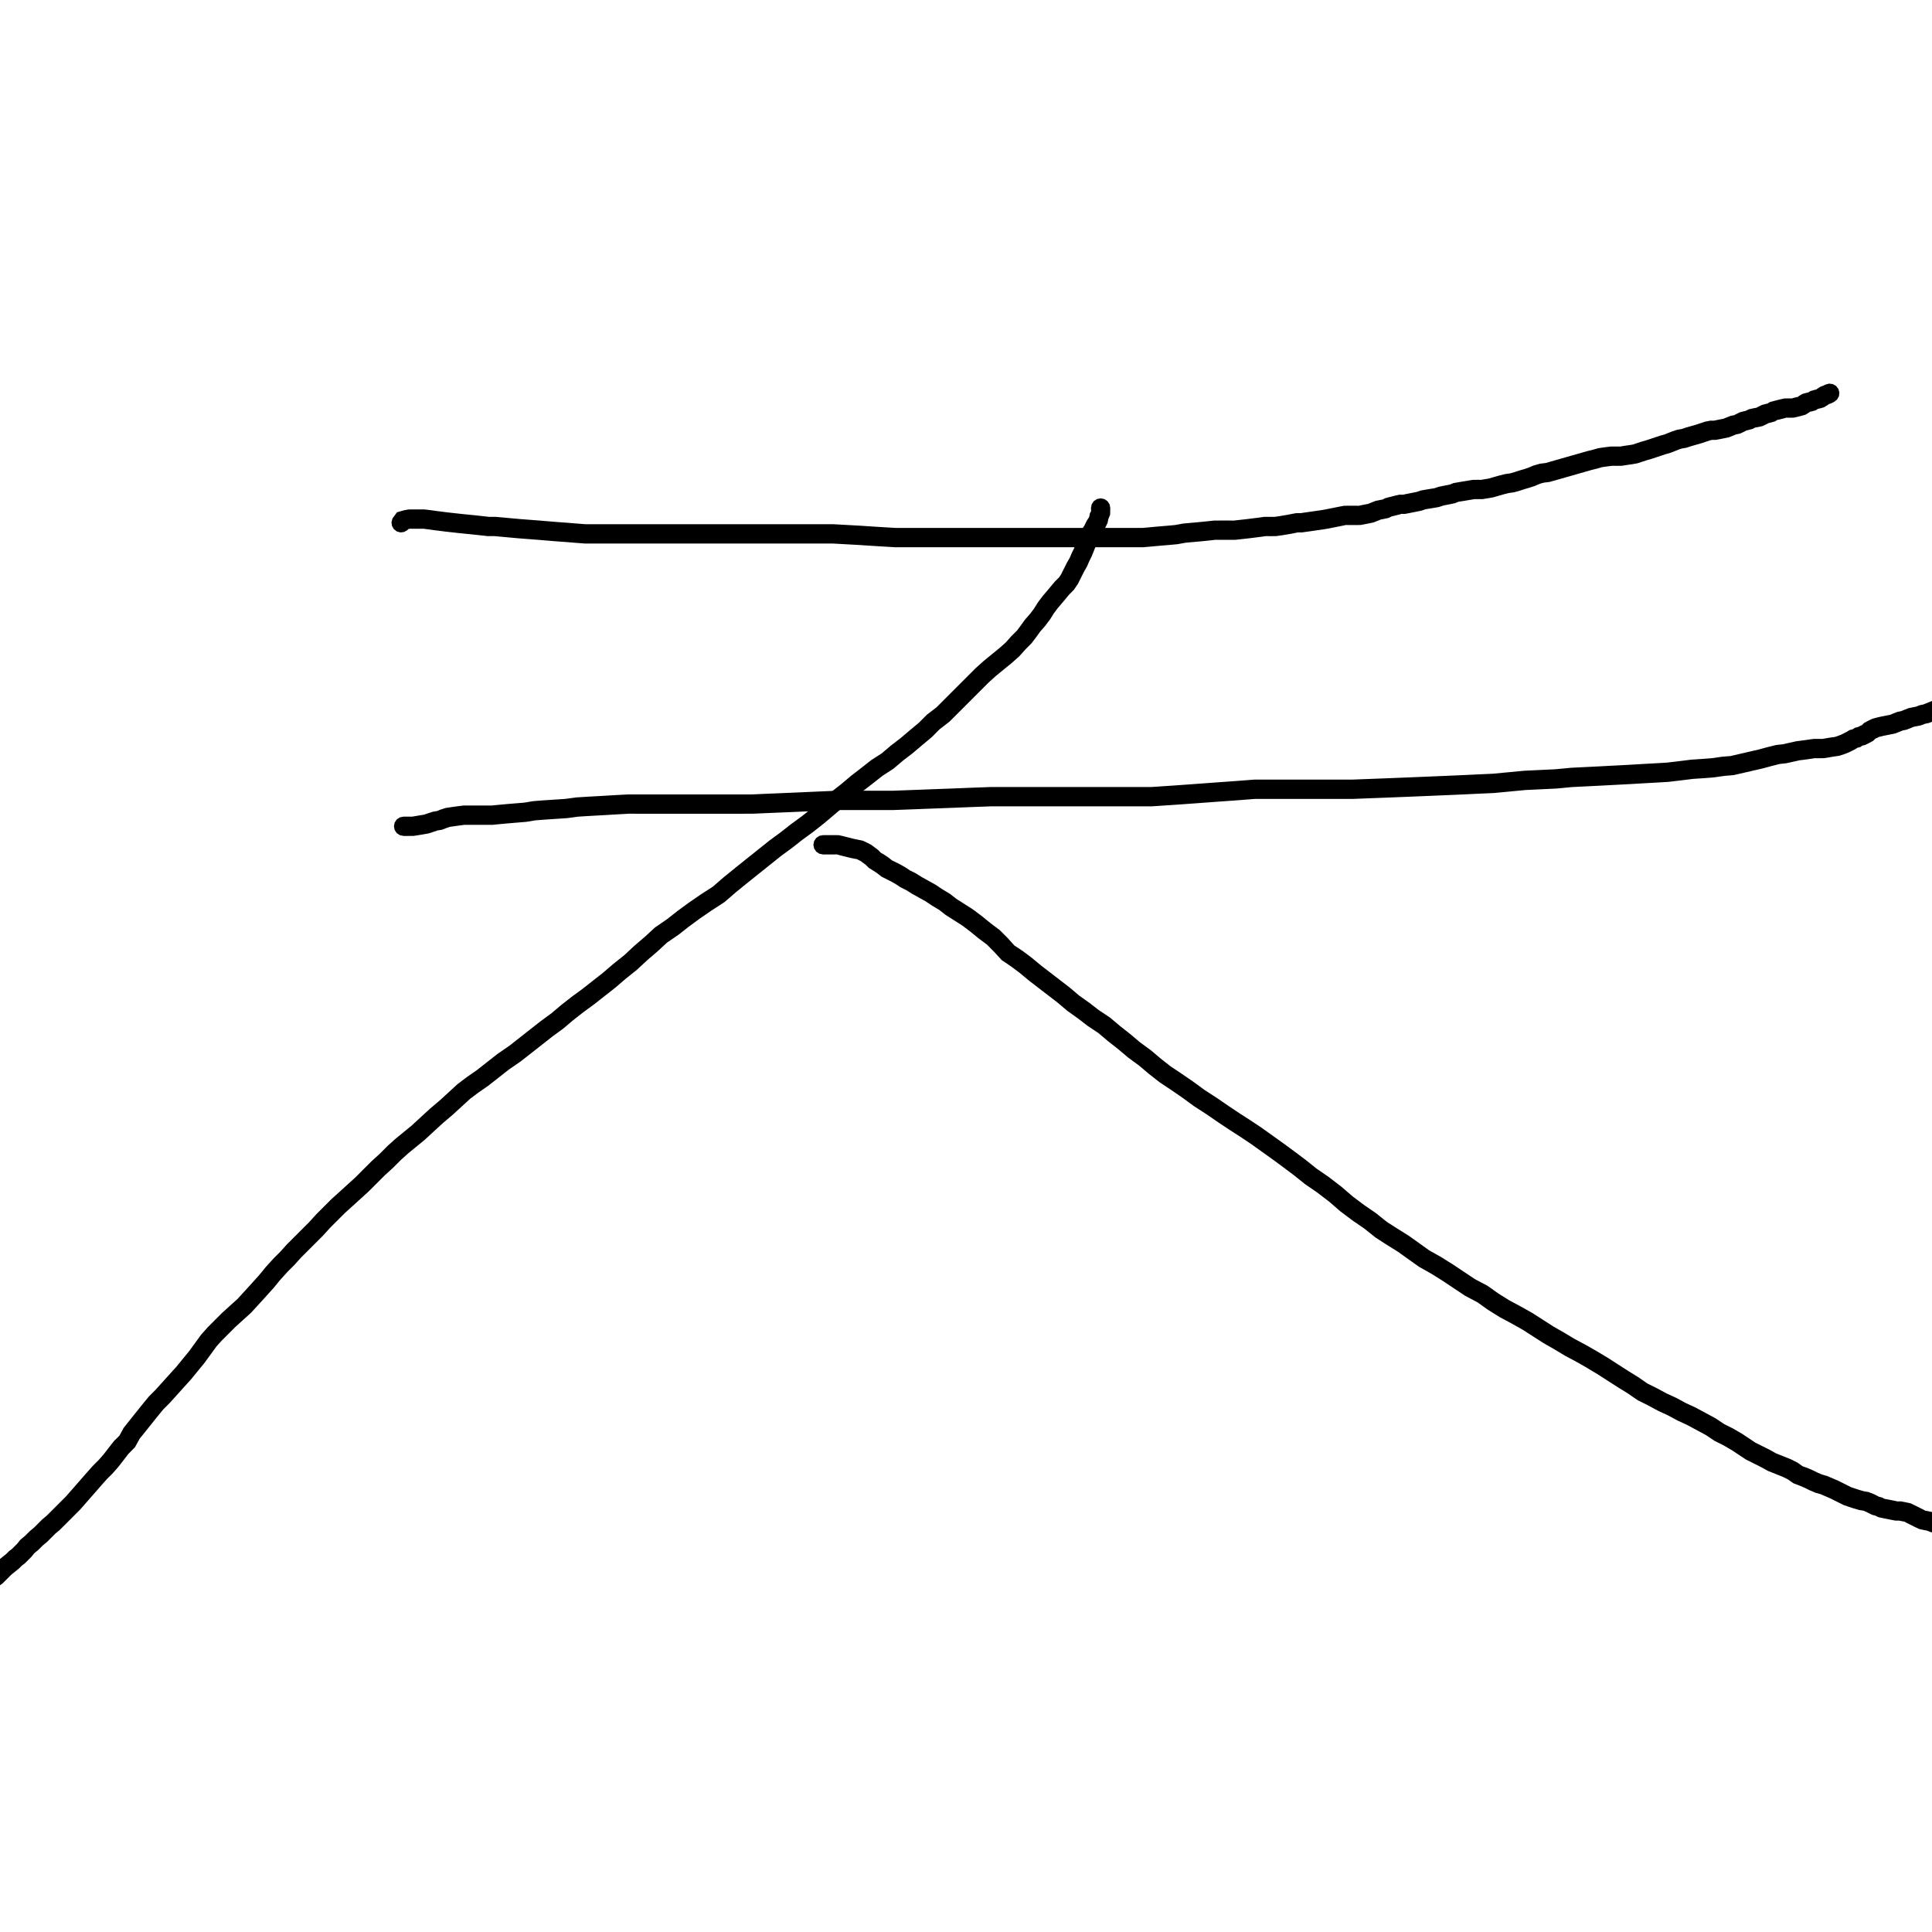
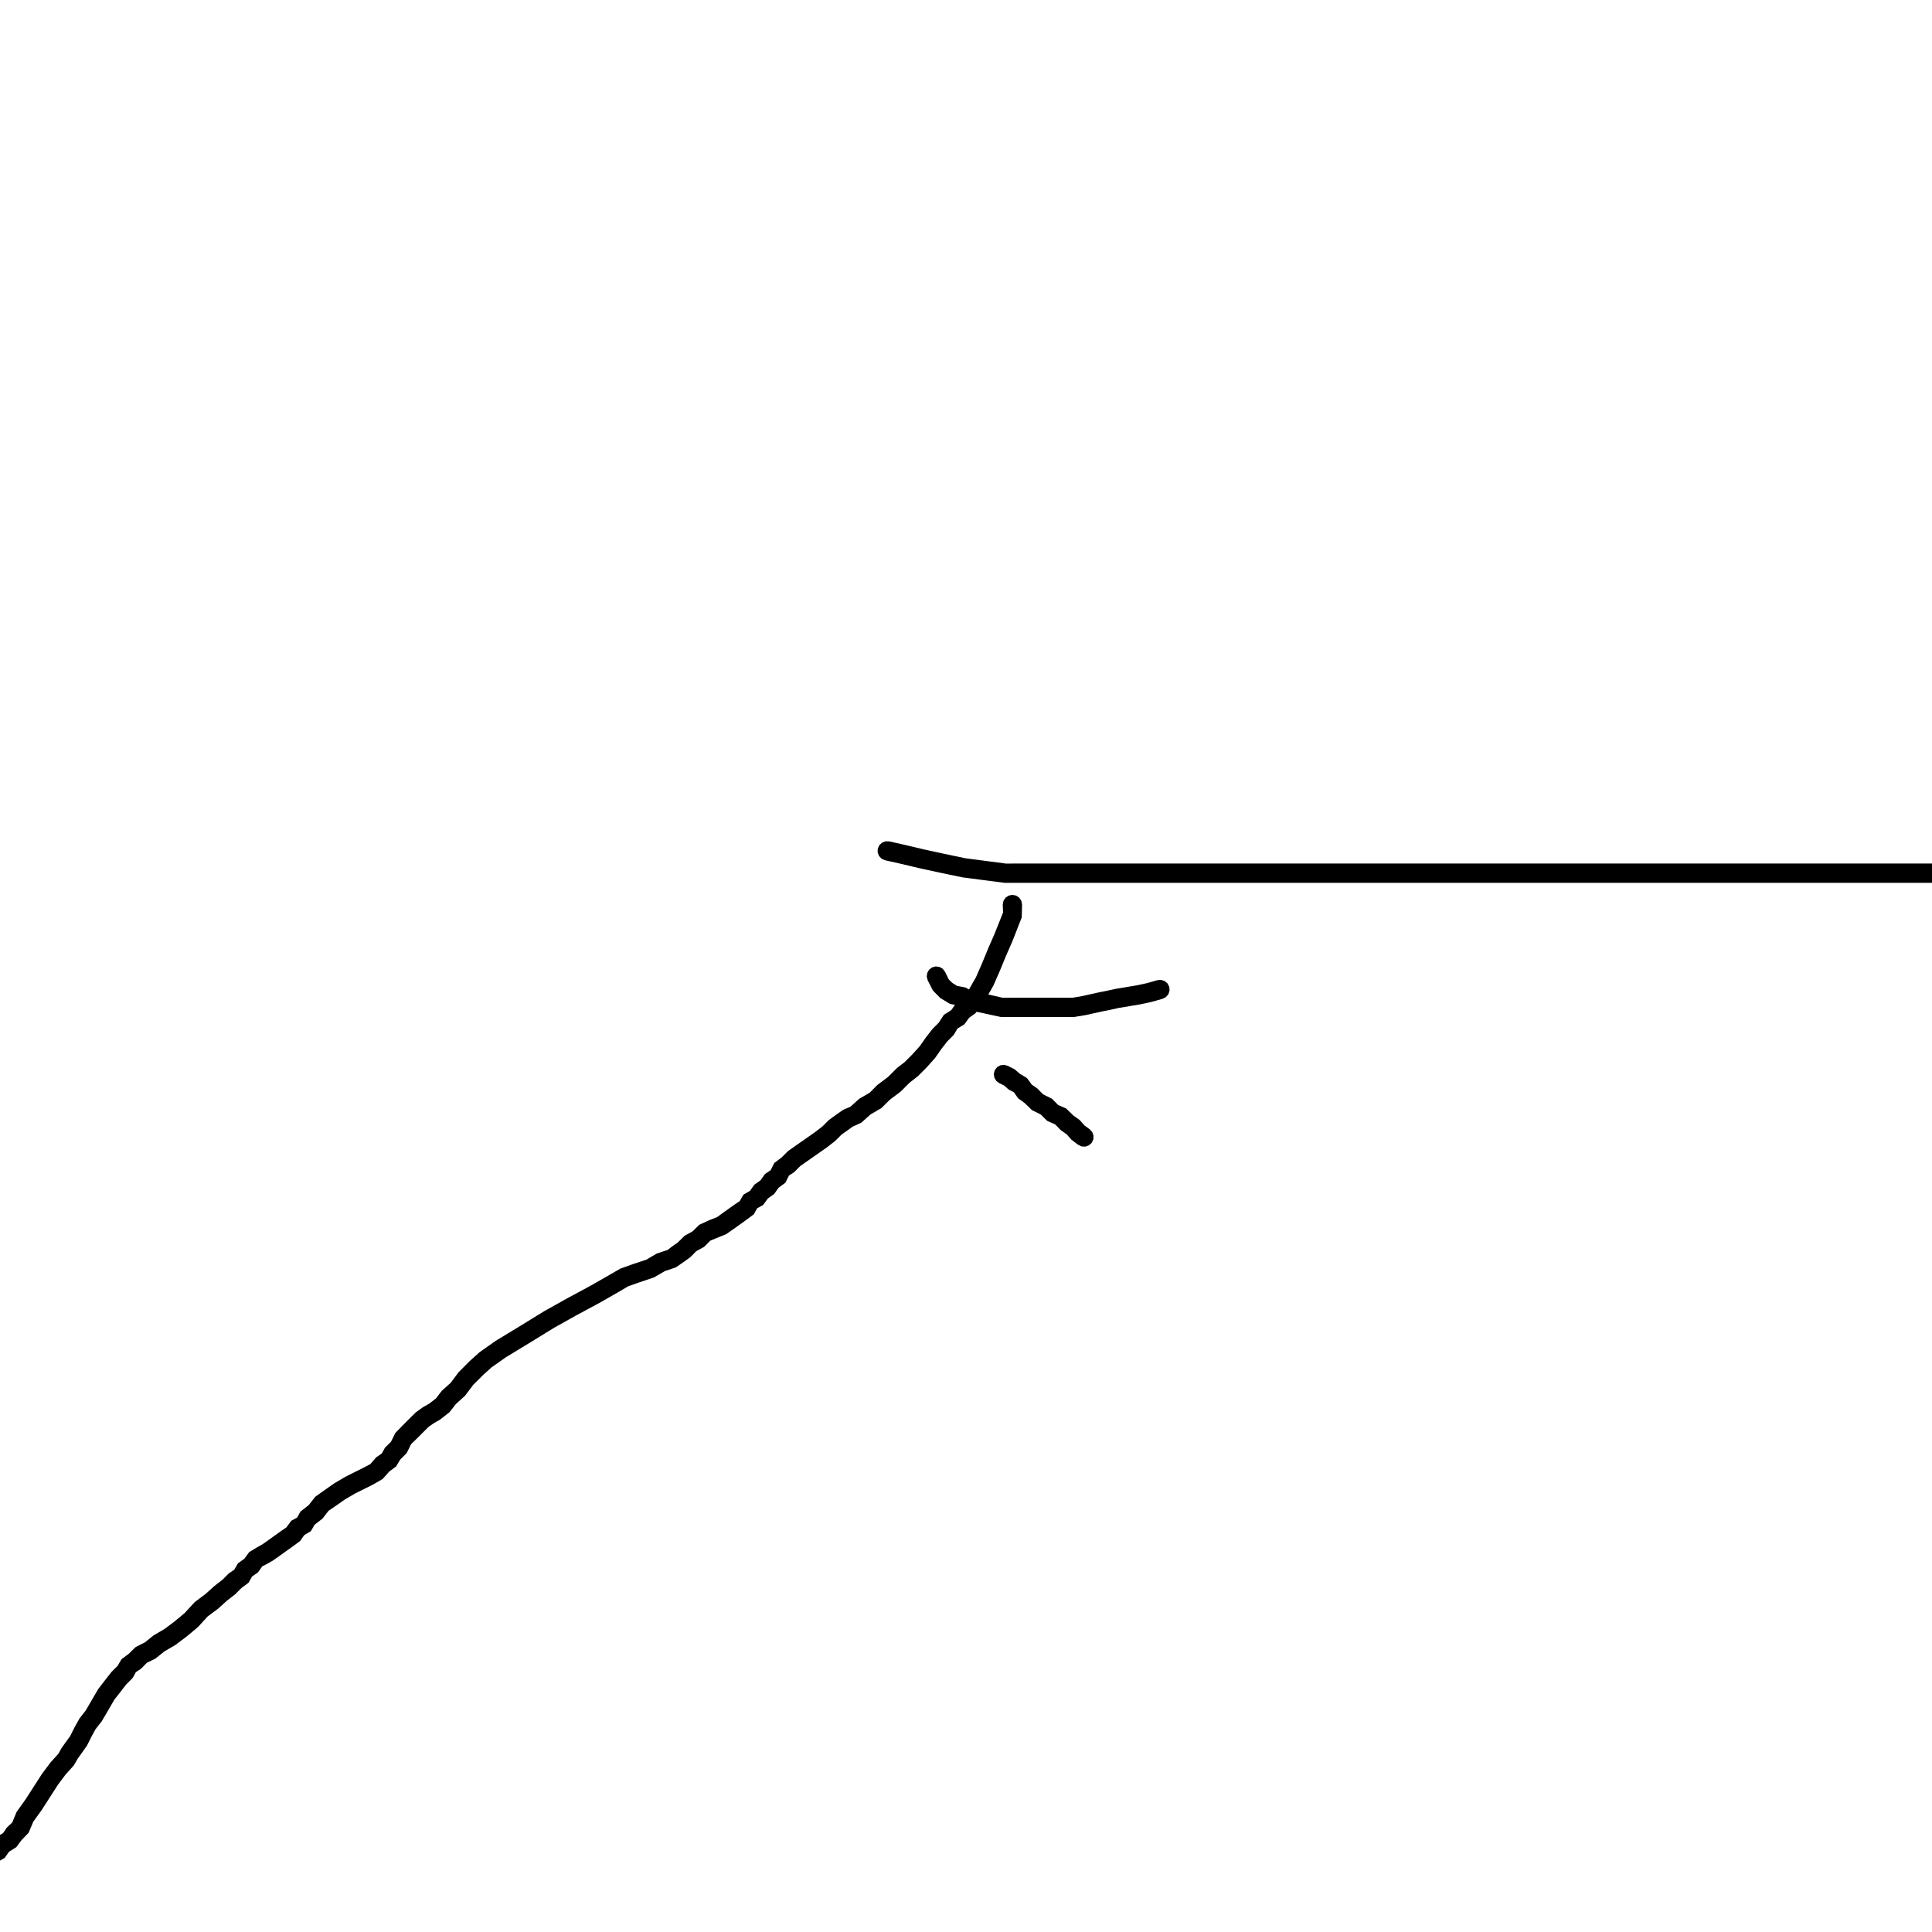
<svg xmlns="http://www.w3.org/2000/svg" viewBox="-300 -300 900 900" width="900" height="900" overflow="visible">
-   <path d="M -109.122 -54.453 L -110.076 -53.871 L -110.287 -53.415 L -108.946 -53.708 L -107.285 -53.69 L -104.871 -53.69 L -102.756 -53.7 L -100.293 -53.384 L -97.879 -53.039 L -95.084 -52.69 L -92.293 -52.341 L -89.161 -51.993 L -86.031 -51.645 L -82.56 -51.298 L -79.135 -50.956 L -76.057 -50.614 L -72.707 -50.248 L -69.578 -50.247 L -65.968 -49.915 L -62.175 -49.57 L -58.348 -49.222 L -53.837 -48.875 L -49.368 -48.532 L -45.244 -48.188 L -41.078 -47.841 L -36.25 -47.496 L -32.126 -47.152 L -27.464 -46.797 L -23.147 -46.793 L -18.664 -46.793 L -14.181 -46.793 L -9.009 -46.793 L -3.836 -46.793 L 1.681 -46.793 L 6.853 -46.793 L 12.026 -46.793 L 16.853 -46.793 L 22.026 -46.793 L 27.198 -46.793 L 32.715 -46.793 L 38.233 -46.793 L 43.75 -46.793 L 49.267 -46.793 L 54.784 -46.793 L 60.302 -46.793 L 65.819 -46.793 L 71.336 -46.793 L 77.198 -46.793 L 82.715 -46.793 L 88.1 -46.795 L 94.19 -46.455 L 100.374 -46.112 L 105.529 -45.768 L 111.064 -45.422 L 117.062 -45.071 L 122.716 -45.069 L 128.233 -45.069 L 133.75 -45.069 L 139.612 -45.069 L 144.785 -45.069 L 149.612 -45.069 L 154.785 -45.069 L 160.302 -45.069 L 165.474 -45.069 L 170.991 -45.069 L 176.164 -45.069 L 180.991 -45.069 L 185.474 -45.069 L 190.647 -45.069 L 195.474 -45.069 L 200.647 -45.069 L 205.819 -45.069 L 211.336 -45.069 L 215.819 -45.069 L 220.302 -45.069 L 224.44 -45.069 L 228.578 -45.069 L 232.575 -45.074 L 236.571 -45.432 L 240.347 -45.776 L 244.485 -46.12 L 248.496 -46.49 L 252.289 -47.179 L 255.882 -47.501 L 259.694 -47.848 L 263.187 -48.197 L 266.069 -48.524 L 268.922 -48.517 L 272.026 -48.517 L 275.379 -48.524 L 278.73 -48.89 L 281.862 -49.238 L 284.653 -49.587 L 287.448 -49.936 L 289.588 -50.253 L 291.681 -50.241 L 294.415 -50.253 L 297.193 -50.639 L 299.317 -50.992 L 301.451 -51.348 L 303.253 -51.708 L 304.502 -51.984 L 306.509 -51.979 L 309.214 -52.356 L 311.628 -52.7 L 314.042 -53.045 L 316.503 -53.397 L 318.693 -53.762 L 320.495 -54.122 L 322.219 -54.467 L 323.943 -54.812 L 325.667 -55.156 L 326.956 -55.436 L 328.233 -55.414 L 329.957 -55.414 L 331.681 -55.414 L 333.853 -55.436 L 336.012 -55.846 L 337.736 -56.191 L 339.871 -56.638 L 341.973 -57.46 L 343.319 -58.017 L 344.633 -58.26 L 346.897 -58.748 L 348.433 -59.493 L 349.324 -59.686 L 350.704 -60.031 L 352.083 -60.376 L 352.868 -60.614 L 354.543 -60.609 L 356.701 -61.018 L 358.426 -61.363 L 360.15 -61.708 L 362.175 -62.124 L 364.152 -62.789 L 365.869 -63.061 L 367.938 -63.406 L 370.359 -63.824 L 372.52 -64.538 L 373.943 -64.812 L 375.667 -65.156 L 377.802 -65.604 L 379.417 -66.262 L 381.041 -66.51 L 383.11 -66.854 L 385.179 -67.199 L 386.882 -67.498 L 388.578 -67.483 L 390.709 -67.501 L 393.111 -67.889 L 395.452 -68.288 L 398.09 -69.035 L 400.427 -69.704 L 402.908 -70.329 L 405.383 -70.686 L 408.177 -71.475 L 410.246 -72.165 L 412.66 -72.854 L 415.021 -73.645 L 417.332 -74.641 L 419.115 -75.156 L 421.874 -75.501 L 424.641 -76.277 L 427.055 -76.966 L 429.469 -77.656 L 431.883 -78.346 L 434.297 -79.035 L 436.71 -79.725 L 439.124 -80.415 L 441.461 -81.083 L 444.22 -81.773 L 446.417 -82.41 L 448.483 -82.695 L 450.946 -83.01 L 453.06 -83 L 455.503 -83.015 L 457.883 -83.397 L 460.296 -83.742 L 462.772 -84.169 L 465.173 -84.955 L 467.142 -85.613 L 469.556 -86.302 L 471.725 -87.024 L 473.794 -87.714 L 475.763 -88.371 L 478.276 -89.093 L 480.249 -89.874 L 481.84 -90.512 L 483.462 -91.065 L 485.531 -91.41 L 487.832 -92.165 L 490.159 -92.828 L 492.66 -93.544 L 494.828 -94.265 L 496.658 -94.883 L 497.646 -95.091 L 499.37 -95.091 L 501.529 -95.501 L 503.253 -95.846 L 505.388 -96.293 L 507.49 -97.115 L 508.836 -97.673 L 510.69 -98.058 L 512.659 -98.992 L 513.606 -99.493 L 514.497 -99.686 L 516.365 -100.183 L 517.587 -100.817 L 518.77 -101.018 L 521.035 -101.507 L 523.004 -102.441 L 523.951 -102.942 L 524.841 -103.134 L 526.902 -103.709 L 527.936 -104.398 L 528.635 -104.514 L 530.014 -104.858 L 531.393 -105.203 L 532.178 -105.441 L 533.405 -105.414 L 535.626 -105.441 L 537.6 -105.893 L 538.979 -106.238 L 541.04 -106.812 L 542.798 -107.894 L 543.109 -108.191 L 543.807 -108.307 L 545.867 -108.881 L 546.902 -109.571 L 547.6 -109.686 L 549.661 -110.26 L 551.419 -111.342 L 551.969 -111.751 L 552.994 -112.1 L 554.383 -112.785 L 555.77 -113.862 L 556.64 -115.387 L 556.859 -117.129 L 556.396 -118.823 L 555.319 -120.21 L 553.794 -121.079 L 552.052 -121.299 L 550.358 -120.835 L 549.449 -120.372 L 547.944 -119.801 L 546.426 -118.83 L 546.115 -118.533 L 545.417 -118.417 L 543.357 -117.843 L 542.322 -117.153 L 541.624 -117.038 L 539.564 -116.464 L 537.806 -115.382 L 537.495 -115.084 L 536.796 -114.969 L 535.417 -114.624 L 534.632 -114.386 L 533.405 -114.414 L 531.184 -114.386 L 529.21 -113.935 L 527.831 -113.59 L 526.452 -113.245 L 524.391 -112.671 L 523.357 -111.981 L 522.659 -111.866 L 520.791 -111.369 L 518.979 -110.49 L 518.189 -110.045 L 517.005 -109.844 L 514.741 -109.355 L 513.204 -108.61 L 512.314 -108.417 L 510.446 -107.92 L 508.634 -107.042 L 507.844 -106.597 L 506.25 -106.293 L 504.148 -105.471 L 502.802 -104.914 L 501.488 -104.671 L 499.764 -104.326 L 498.475 -104.047 L 496.75 -104.047 L 494.29 -103.566 L 491.982 -102.804 L 490.013 -102.146 L 487.686 -101.482 L 485.185 -100.767 L 483.348 -100.142 L 481.279 -99.797 L 478.764 -98.97 L 476.906 -98.23 L 475.43 -97.631 L 473.116 -96.973 L 470.948 -96.252 L 468.879 -95.562 L 466.909 -94.904 L 464.496 -94.215 L 462.327 -93.493 L 460.59 -92.9 L 458.928 -92.637 L 456.514 -92.292 L 454.756 -91.984 L 453.06 -92 L 450.347 -91.99 L 447.293 -91.616 L 444.531 -91.21 L 441.901 -90.469 L 439.142 -89.779 L 436.652 -89.068 L 434.238 -88.379 L 431.824 -87.689 L 429.41 -86.999 L 426.997 -86.31 L 424.583 -85.62 L 422.169 -84.93 L 420.109 -84.326 L 417.35 -83.982 L 414.305 -83.117 L 411.79 -82.045 L 410.013 -81.456 L 407.599 -80.767 L 405.53 -80.077 L 403.497 -79.486 L 401.143 -79.154 L 398.108 -78.4 L 395.617 -77.689 L 393.428 -77.057 L 391.631 -76.766 L 389.894 -76.464 L 388.578 -76.483 L 386.135 -76.467 L 383.7 -76.077 L 381.631 -75.732 L 379.562 -75.387 L 377.049 -74.945 L 375.216 -74.224 L 373.902 -73.982 L 372.178 -73.637 L 370.152 -73.221 L 368.176 -72.555 L 366.458 -72.284 L 364.389 -71.939 L 361.969 -71.521 L 359.807 -70.807 L 358.385 -70.533 L 356.661 -70.189 L 354.936 -69.844 L 353.647 -69.564 L 351.874 -69.559 L 349.9 -69.107 L 348.521 -68.762 L 347.141 -68.417 L 345.273 -67.92 L 344.051 -67.286 L 342.867 -67.085 L 340.733 -66.638 L 338.63 -65.816 L 337.285 -65.258 L 335.971 -65.016 L 334.247 -64.671 L 332.957 -64.392 L 331.681 -64.414 L 329.957 -64.414 L 328.233 -64.414 L 326.061 -64.392 L 323.902 -63.982 L 322.178 -63.637 L 320.454 -63.292 L 318.729 -62.947 L 317.083 -62.617 L 315.135 -62.292 L 312.769 -61.955 L 310.355 -61.61 L 307.941 -61.265 L 305.819 -60.952 L 303.687 -60.947 L 301.488 -60.533 L 299.842 -60.203 L 297.838 -59.87 L 295.824 -59.534 L 293.774 -59.23 L 291.681 -59.241 L 288.947 -59.23 L 286.259 -58.857 L 283.537 -58.517 L 280.81 -58.176 L 277.736 -57.835 L 274.88 -57.51 L 272.026 -57.517 L 268.922 -57.517 L 265.569 -57.51 L 262.244 -57.148 L 258.841 -56.807 L 255.067 -56.464 L 251.073 -56.097 L 247.28 -55.407 L 243.705 -55.087 L 239.567 -54.742 L 235.756 -54.395 L 232.166 -54.064 L 228.578 -54.069 L 224.44 -54.069 L 220.302 -54.069 L 215.819 -54.069 L 211.336 -54.069 L 205.819 -54.069 L 200.647 -54.069 L 195.474 -54.069 L 190.647 -54.069 L 185.474 -54.069 L 180.991 -54.069 L 176.164 -54.069 L 170.991 -54.069 L 165.474 -54.069 L 160.302 -54.069 L 154.785 -54.069 L 149.612 -54.069 L 144.785 -54.069 L 139.612 -54.069 L 133.75 -54.069 L 128.233 -54.069 L 122.716 -54.069 L 117.335 -54.067 L 111.608 -54.406 L 106.109 -54.749 L 100.919 -55.095 L 94.689 -55.441 L 88.365 -55.791 L 82.715 -55.793 L 77.198 -55.793 L 71.336 -55.793 L 65.819 -55.793 L 60.302 -55.793 L 54.784 -55.793 L 49.267 -55.793 L 43.75 -55.793 L 38.233 -55.793 L 32.715 -55.793 L 27.198 -55.793 L 22.026 -55.793 L 16.853 -55.793 L 12.026 -55.793 L 6.853 -55.793 L 1.681 -55.793 L -3.836 -55.793 L -9.009 -55.793 L -14.181 -55.793 L -18.664 -55.793 L -23.147 -55.793 L -27.105 -55.789 L -31.408 -56.124 L -35.56 -56.469 L -40.388 -56.814 L -44.497 -57.157 L -48.65 -57.503 L -53.146 -57.849 L -57.6 -58.191 L -61.36 -58.533 L -65.153 -58.878 L -69.129 -59.236 L -72.207 -59.234 L -75.063 -59.559 L -78.193 -59.906 L -81.664 -60.254 L -85.089 -60.596 L -88.167 -60.938 L -91.241 -61.279 L -93.968 -61.62 L -96.69 -61.961 L -99.104 -62.305 L -102.158 -62.68 L -104.871 -62.69 L -107.285 -62.69 L -109.761 -62.671 L -111.869 -62.275 L -115.068 -61.359 L -117.172 -58.478 L -117.635 -56.784 L -117.416 -55.042 L -116.546 -53.517 L -115.159 -52.44 L -113.465 -51.977 L -111.723 -52.196 L -110.198 -53.066 Z" fill="black" fill-rule="nonzero" />
-   <path d="M -111.423 80.414 L -111.997 80.414 L -113.719 80.756 L -115.179 81.732 L -116.155 83.192 L -116.497 84.914 L -116.155 86.636 L -115.179 88.096 L -113.719 89.071 L -111.997 89.414 L -111.423 89.414 L -109.7 89.071 L -108.241 88.096 L -107.265 86.636 L -106.923 84.914 L -107.265 83.192 L -108.241 81.732 L -109.7 80.756 Z M -111.997 89.414 L -110.733 89.414 L -109.698 89.414 L -107.256 89.398 L -104.821 89.008 L -102.752 88.663 L -100.331 88.245 L -97.93 87.459 L -96.193 86.866 L -94.031 86.497 L -91.954 85.695 L -90.411 85.161 L -88.372 84.886 L -86 84.547 L -83.572 84.234 L -80.733 84.241 L -77.629 84.241 L -74.181 84.241 L -70.508 84.236 L -66.858 83.876 L -63.102 83.535 L -58.98 83.191 L -54.657 82.827 L -50.541 82.14 L -46.274 81.816 L -41.123 81.473 L -35.802 81.116 L -30.644 80.427 L -25.296 80.096 L -19.097 79.751 L -13.235 79.406 L -7.163 79.067 L -0.733 79.069 L 6.164 79.069 L 13.06 79.069 L 20.302 79.069 L 27.198 79.069 L 34.784 79.069 L 42.715 79.069 L 50.402 79.068 L 58.424 78.72 L 66.7 78.375 L 74.639 78.03 L 82.221 77.685 L 90.395 77.344 L 98.578 77.345 L 107.543 77.345 L 116.25 77.344 L 125.644 76.997 L 134.609 76.652 L 143.923 76.307 L 152.544 75.962 L 161.763 75.62 L 171.336 75.621 L 180.647 75.621 L 189.957 75.621 L 199.267 75.621 L 208.578 75.621 L 217.888 75.621 L 227.198 75.621 L 236.666 75.618 L 247.163 74.92 L 256.835 74.23 L 266.145 73.54 L 275.807 72.85 L 284.616 72.169 L 293.06 72.172 L 302.371 72.172 L 311.336 72.172 L 320.647 72.172 L 330.042 72.172 L 339.095 71.824 L 348.064 71.479 L 356.692 71.134 L 364.972 70.789 L 373.252 70.444 L 381.196 70.099 L 388.442 69.754 L 396.132 69.403 L 403.487 68.704 L 410.622 68.023 L 417.757 67.685 L 425.105 67.333 L 432.354 66.643 L 439.147 66.305 L 446.049 65.96 L 452.607 65.614 L 459.172 65.269 L 465.041 64.924 L 471.248 64.579 L 477.249 64.224 L 483.257 63.519 L 488.666 62.841 L 493.726 62.506 L 498.385 62.145 L 503.231 61.453 L 507.564 61.081 L 512.348 59.988 L 516.831 58.954 L 521.393 57.9 L 525.231 56.854 L 529.075 55.886 L 532.076 55.559 L 535.416 54.824 L 538.325 54.173 L 540.896 53.857 L 543.352 53.506 L 545.474 53.194 L 547.198 53.207 L 549.641 53.191 L 552.076 52.801 L 554.089 52.465 L 556.831 52.057 L 559.426 51.212 L 561.44 50.405 L 563.004 49.628 L 564.603 48.821 L 565.178 48.36 L 566.557 48.015 L 567.592 47.326 L 568.778 47.058 L 570.59 46.18 L 572.572 45.127 L 573.607 44.093 L 574.383 43.766 L 575.33 43.265 L 576.221 43.072 L 577.485 42.755 L 579.115 42.43 L 580.839 42.085 L 582.974 41.638 L 585.076 40.816 L 586.422 40.259 L 588.147 39.914 L 590.249 39.092 L 591.595 38.534 L 592.908 38.292 L 595.043 37.845 L 596.767 37.155 L 598.491 36.81 L 600.594 35.989 L 602.318 35.299 L 603.664 34.741 L 604.977 34.499 L 606.267 34.219 L 607.543 34.241 L 609.715 34.219 L 611.874 33.809 L 614.009 33.362 L 616.111 32.54 L 617.835 31.851 L 619.559 31.161 L 621.283 30.471 L 622.629 29.914 L 623.943 29.671 L 626.078 29.224 L 627.802 28.534 L 629.656 28.148 L 631.625 27.215 L 633.004 26.525 L 633.951 26.024 L 635.33 25.679 L 636.552 25.045 L 637.736 24.844 L 639.46 24.499 L 641.184 24.154 L 643.002 23.789 L 644.497 23.417 L 645.876 23.073 L 647.936 22.498 L 649.694 21.417 L 650.729 20.727 L 651.763 20.037 L 653.484 18.785 L 654.736 17.065 L 655.95 14.958 L 656.094 11.617 L 655.195 9.495 L 653.828 7.594 L 651.385 5.95 L 650.005 5.605 L 648.29 4.686 L 645.474 4.552 L 643.752 4.894 L 642.292 5.87 L 641.317 7.33 L 640.974 9.052 L 641.317 10.774 L 642.292 12.234 L 643.752 13.209 L 645.474 13.552 L 646.107 13.417 L 646.46 13.878 L 647.839 14.222 L 647.465 13.958 L 647.478 14.126 L 647.268 13.383 L 647.412 12.111 L 647.247 12.073 L 647.12 12.421 L 646.771 12.549 L 645.737 13.239 L 644.702 13.928 L 644.391 14.226 L 643.693 14.341 L 642.314 14.686 L 641.05 15.004 L 639.419 15.329 L 637.695 15.674 L 635.971 16.018 L 633.706 16.507 L 632.17 17.252 L 630.791 17.597 L 628.979 18.475 L 627.6 19.165 L 626.81 19.61 L 625.216 19.914 L 623.491 20.604 L 622.178 20.846 L 620.043 21.293 L 617.941 22.115 L 616.217 22.805 L 614.493 23.494 L 612.768 24.184 L 611.422 24.741 L 610.109 24.984 L 608.819 25.264 L 607.543 25.241 L 605.371 25.264 L 603.212 25.674 L 601.078 26.121 L 598.975 26.943 L 597.251 27.632 L 595.905 28.19 L 594.181 28.535 L 592.457 29.224 L 591.143 29.467 L 589.009 29.914 L 586.906 30.736 L 585.56 31.293 L 583.836 31.638 L 581.734 32.46 L 580.388 33.017 L 579.074 33.26 L 577.35 33.605 L 575.532 33.969 L 574.038 34.341 L 572.17 34.838 L 570.358 35.716 L 568.376 36.769 L 567.341 37.804 L 566.565 38.13 L 565.618 38.631 L 564.046 39.053 L 563.012 39.743 L 561.633 40.088 L 560.138 41.007 L 558.979 41.579 L 557.784 42.181 L 556.35 42.754 L 554.807 43.288 L 552.721 43.57 L 550.596 43.923 L 548.894 44.222 L 547.198 44.207 L 544.784 44.22 L 542.079 44.597 L 539.707 44.936 L 536.761 45.31 L 533.463 46.038 L 530.596 46.682 L 527.391 47.045 L 522.959 48.146 L 519.21 49.169 L 514.807 50.184 L 510.324 51.219 L 506.142 52.194 L 502.2 52.512 L 497.391 53.2 L 493.084 53.529 L 487.799 53.883 L 482.174 54.584 L 476.458 55.259 L 470.735 55.594 L 464.528 55.938 L 458.673 56.283 L 452.134 56.627 L 445.588 56.971 L 438.698 57.316 L 431.697 57.667 L 424.464 58.356 L 417.329 58.695 L 409.981 59.046 L 402.634 59.744 L 395.506 60.425 L 388.024 60.763 L 380.787 61.108 L 372.869 61.452 L 364.597 61.797 L 356.325 62.142 L 347.712 62.486 L 338.75 62.831 L 329.872 63.173 L 320.647 63.172 L 311.336 63.172 L 302.371 63.172 L 293.06 63.172 L 284.263 63.176 L 275.142 63.874 L 265.493 64.564 L 256.182 65.253 L 246.544 65.942 L 236.351 66.623 L 227.198 66.621 L 217.888 66.621 L 208.578 66.621 L 199.267 66.621 L 189.957 66.621 L 180.647 66.621 L 171.336 66.621 L 161.599 66.621 L 152.198 66.969 L 143.577 67.314 L 134.27 67.658 L 125.304 68.003 L 116.077 68.346 L 107.543 68.345 L 98.578 68.345 L 90.208 68.346 L 81.83 68.694 L 74.24 69.039 L 66.317 69.383 L 58.041 69.728 L 50.202 70.07 L 42.715 70.069 L 34.784 70.069 L 27.198 70.069 L 20.302 70.069 L 13.06 70.069 L 6.164 70.069 L -0.733 70.069 L -7.406 70.071 L -13.748 70.421 L -19.61 70.766 L -25.825 71.111 L -31.511 71.469 L -36.698 72.16 L -41.722 72.493 L -46.915 72.839 L -51.614 73.205 L -55.774 73.897 L -59.727 74.222 L -63.881 74.569 L -67.711 74.917 L -70.957 75.247 L -74.181 75.241 L -77.629 75.241 L -80.733 75.241 L -84.101 75.249 L -87.19 75.626 L -89.645 75.976 L -92.434 76.391 L -95.029 77.236 L -96.4 77.814 L -98.376 78.134 L -100.777 78.921 L -102.514 79.514 L -104.231 79.785 L -106.3 80.13 L -108.003 80.429 L -109.698 80.414 L -110.733 80.414 L -111.997 80.414 L -113.719 80.756 L -115.179 81.732 L -116.155 83.192 L -116.497 84.914 L -116.155 86.636 L -115.179 88.096 L -113.719 89.071 Z" fill="black" fill-rule="nonzero" />
-   <path d="M 208.216 -63.362 L 208.288 -61.868 L 207.742 -60.946 L 207.412 -59.268 L 207.084 -58.698 L 206.395 -57.664 L 205.587 -56.064 L 205.106 -55.057 L 203.954 -53.478 L 203.02 -51.24 L 202.331 -49.516 L 201.641 -47.792 L 200.951 -46.068 L 200.343 -44.535 L 199.319 -42.489 L 198.346 -40.202 L 197.021 -37.893 L 195.587 -35.03 L 194.326 -32.491 L 193.396 -31.07 L 191.467 -29.161 L 189.603 -26.933 L 187.901 -24.889 L 185.753 -22.38 L 183.49 -19.36 L 181.766 -16.601 L 179.913 -14.131 L 177.477 -11.346 L 175.638 -8.782 L 173.812 -6.325 L 171.163 -3.688 L 168.499 -0.682 L 165.663 1.83 L 161.935 4.879 L 158.063 8.049 L 154.448 11.302 L 151.258 14.49 L 147.465 18.284 L 143.672 22.077 L 139.878 25.87 L 136.304 29.458 L 131.821 32.907 L 127.957 36.763 L 123.959 40.089 L 119.543 43.827 L 115.06 47.275 L 110.727 50.953 L 105.962 54.011 L 100.987 57.913 L 96.44 61.413 L 91.942 65.218 L 87.114 69.011 L 82.567 72.858 L 78.149 76.598 L 73.444 80.294 L 68.272 84.087 L 63.444 87.88 L 58.253 91.687 L 53.008 95.883 L 47.835 100.021 L 42.649 104.17 L 37.065 108.707 L 32.084 113.038 L 26.426 116.687 L 20.801 120.554 L 15.513 124.432 L 10.744 128.182 L 5.092 132.078 L 0.415 136.378 L -4.42 140.523 L -9.188 144.954 L -14.292 149.033 L -19.106 153.161 L -23.858 156.893 L -28.625 160.639 L -33.797 164.432 L -38.748 168.322 L -43.168 172.065 L -48.28 175.811 L -53.168 179.651 L -57.996 183.444 L -62.704 187.147 L -68.222 190.94 L -73.168 194.824 L -77.894 198.539 L -82.328 201.607 L -86.717 204.905 L -91.015 208.838 L -95.085 212.57 L -99.568 216.363 L -103.78 220.223 L -108.179 224.286 L -111.858 227.293 L -115.73 230.463 L -119.353 233.724 L -123.15 237.521 L -126.943 240.969 L -130.811 244.835 L -134.53 248.555 L -138.243 251.929 L -142.028 255.37 L -145.556 258.548 L -149.087 262.077 L -152.612 265.603 L -156.06 269.397 L -159.432 272.766 L -162.88 276.215 L -166.409 279.745 L -169.517 283.198 L -172.616 286.297 L -176.207 290.248 L -179.322 294.054 L -182.346 297.412 L -185.78 301.19 L -189.432 305.18 L -192.717 308.129 L -196.595 311.655 L -200.122 315.18 L -203.315 318.376 L -206.316 321.758 L -209.2 325.715 L -211.88 329.404 L -214.905 333.099 L -217.932 336.8 L -221.311 340.515 L -224.422 343.972 L -227.448 347.336 L -230.629 350.524 L -233.886 354.496 L -236.661 357.965 L -239.419 361.413 L -242.408 365.176 L -244.356 368.796 L -246.866 371.247 L -249.457 374.565 L -251.793 377.57 L -254.016 380.112 L -256.768 382.864 L -259.624 386.074 L -262.05 388.847 L -264.464 391.606 L -266.878 394.364 L -269.195 397.016 L -271.501 399.318 L -273.915 401.732 L -276.329 404.146 L -278.256 406.079 L -280.312 407.791 L -282.191 409.663 L -284.118 411.597 L -286.187 413.321 L -288.256 415.39 L -290.467 417.249 L -292.027 419.166 L -293.225 420.352 L -294.386 421.527 L -295.765 422.562 L -297.171 423.964 L -298.716 425.193 L -300.619 426.723 L -302.191 428.284 L -303.57 429.663 L -304.731 430.838 L -305.379 431.352 L -304.181 431.103 L -302.9 431.4 L -301.727 432.898 L -301.45 434.171 L -301.255 433.465 L -300.964 432.663 L -300.501 431.754 L -300.037 430.061 L -300.257 428.319 L -301.126 426.793 L -302.513 425.717 L -304.207 425.253 L -305.949 425.472 L -307.474 426.342 L -308.551 427.729 L -309.237 429.118 L -309.865 430.845 L -310.36 432.898 L -310.083 436.24 L -307.531 439.117 L -304.181 440.103 L -300.914 439.166 L -298.804 437.611 L -297.206 436.027 L -295.827 434.648 L -294.64 433.45 L -293.094 432.221 L -291.191 430.691 L -289.839 429.335 L -288.459 428.3 L -286.861 426.716 L -285.301 425.145 L -284.103 423.613 L -282.175 422.024 L -280.106 419.955 L -278.037 418.231 L -275.827 416.027 L -274.257 414.45 L -272.175 412.714 L -269.965 410.51 L -267.551 408.096 L -265.137 405.682 L -262.615 403.157 L -260.105 400.291 L -257.691 397.532 L -255.277 394.774 L -252.876 392.029 L -250.215 389.032 L -247.45 386.267 L -244.845 383.292 L -242.353 380.09 L -240.117 377.201 L -237.11 374.135 L -234.92 370.169 L -232.391 367.035 L -229.633 363.587 L -226.89 360.159 L -223.94 356.545 L -220.914 353.526 L -217.733 349.993 L -214.637 346.554 L -211.12 342.683 L -207.94 338.798 L -204.758 334.907 L -201.921 331.009 L -199.288 327.38 L -196.772 324.555 L -193.758 321.544 L -190.388 318.172 L -186.679 314.802 L -183.068 311.544 L -179.134 307.258 L -175.672 303.45 L -172.489 299.911 L -169.396 296.131 L -166.091 292.496 L -162.983 289.388 L -159.884 285.944 L -156.516 282.579 L -153.068 279.13 L -149.543 275.603 L -146.095 271.81 L -142.723 268.441 L -139.358 265.073 L -135.99 262.044 L -132.189 258.588 L -128.315 255.065 L -124.447 251.199 L -120.729 247.479 L -116.936 244.031 L -113.147 240.241 L -109.873 237.296 L -106.159 234.259 L -102.252 231.059 L -97.686 226.846 L -93.622 223.12 L -89.139 219.326 L -84.933 215.472 L -80.955 211.819 L -77.069 208.911 L -72.537 205.771 L -67.608 201.901 L -62.899 198.198 L -57.382 194.405 L -52.435 190.521 L -47.608 186.728 L -42.841 182.982 L -37.608 179.142 L -33.063 175.299 L -28.358 171.602 L -23.185 167.809 L -18.297 163.969 L -13.394 160.115 L -8.553 155.967 L -3.312 151.77 L 1.575 147.236 L 6.395 143.105 L 10.684 139.129 L 16.066 135.439 L 20.952 131.602 L 26.009 127.894 L 31.419 124.175 L 37.484 120.238 L 42.849 115.603 L 48.299 111.175 L 53.458 107.048 L 58.63 102.91 L 63.729 98.83 L 68.883 95.051 L 73.711 91.258 L 78.883 87.464 L 83.834 83.575 L 88.381 79.728 L 92.799 75.989 L 97.627 72.195 L 102.095 68.415 L 106.513 65.018 L 111.193 61.334 L 116.084 58.185 L 120.716 54.277 L 125.198 50.828 L 129.748 46.98 L 134.026 43.409 L 137.748 39.68 L 142.231 36.231 L 146.242 32.234 L 150.035 28.441 L 153.829 24.648 L 157.622 20.854 L 160.638 17.836 L 163.92 14.882 L 167.634 11.845 L 171.492 8.687 L 174.863 5.682 L 177.716 2.481 L 180.585 -0.399 L 182.896 -3.46 L 184.505 -5.723 L 186.898 -8.455 L 189.182 -11.502 L 190.906 -14.261 L 192.781 -16.758 L 194.771 -19.076 L 196.517 -21.171 L 198.102 -23.08 L 200.31 -25.309 L 202.14 -28.026 L 203.637 -31.005 L 204.962 -33.658 L 206.396 -36.177 L 207.491 -38.718 L 208.536 -40.81 L 209.307 -42.725 L 209.997 -44.449 L 210.687 -46.174 L 211.376 -47.898 L 211.822 -49.108 L 212.738 -50.287 L 213.637 -52.039 L 214.209 -53.198 L 214.898 -54.233 L 215.95 -56.422 L 216.31 -58.192 L 217.143 -60.258 L 217.216 -63.362 L 216.873 -65.084 L 215.898 -66.544 L 214.438 -67.52 L 212.716 -67.862 L 210.993 -67.52 L 209.534 -66.544 L 208.558 -65.084 Z" fill="black" fill-rule="nonzero" />
-   <path d="M 83.405 98.035 L 85.129 98.035 L 86.853 98.035 L 88.578 98.035 L 89.805 98.007 L 90.59 98.245 L 91.969 98.59 L 93.348 98.935 L 94.728 99.279 L 96.222 99.651 L 98.04 100.016 L 99.224 100.217 L 100.013 100.663 L 101.02 101.144 L 102.085 101.962 L 103.2 102.783 L 104.78 104.328 L 106.851 105.607 L 108.689 106.829 L 110.644 108.365 L 113.117 109.628 L 115.065 110.6 L 117.254 111.85 L 119.448 113.304 L 122.233 114.698 L 124.917 116.379 L 128.116 118.158 L 131.059 119.788 L 134.106 121.822 L 137.416 123.8 L 140.48 126.187 L 144.438 128.71 L 148.077 131.022 L 152.011 133.975 L 155.804 137.078 L 159.774 140.044 L 162.905 143.19 L 166.671 147.285 L 171.149 150.31 L 175.095 153.27 L 179.215 156.704 L 183.765 160.205 L 188.248 163.653 L 192.647 167.035 L 197.194 170.88 L 202.106 174.392 L 206.652 177.886 L 211.74 181.272 L 216.08 184.954 L 220.907 188.747 L 225.453 192.59 L 230.625 196.383 L 235.045 200.126 L 240.076 204.076 L 245.364 207.605 L 250.801 211.342 L 256.028 215.174 L 261.943 219.003 L 267.433 222.777 L 272.663 226.264 L 277.491 229.368 L 282.575 232.756 L 287.341 236.162 L 292.145 239.593 L 297.276 243.355 L 302.719 247.438 L 307.965 251.631 L 313.517 255.45 L 319.188 259.786 L 324.373 264.279 L 330.089 268.568 L 335.551 272.321 L 340.766 276.49 L 345.825 279.75 L 351.254 283.141 L 355.962 286.507 L 360.997 290.095 L 366.625 293.266 L 372 296.626 L 377.116 300.037 L 382.487 303.611 L 388.295 306.682 L 392.978 310.037 L 398.732 313.633 L 404 316.446 L 409.366 319.462 L 414.075 322.492 L 419.001 325.657 L 423.888 328.451 L 429.118 331.587 L 434.335 334.371 L 439.06 337.072 L 444.135 340.116 L 448.903 343.182 L 453.766 346.308 L 458.184 349.025 L 462.835 352.233 L 467.885 354.771 L 472.427 357.215 L 476.91 359.284 L 481.393 361.697 L 485.875 363.766 L 490.237 366.117 L 494.538 368.428 L 498.724 371.215 L 502.986 373.353 L 506.899 375.637 L 509.875 377.624 L 513.22 379.843 L 516.91 381.697 L 520.275 383.379 L 523.548 385.188 L 527.251 386.678 L 530.543 387.991 L 532.814 389.117 L 535.425 390.953 L 538.63 392.195 L 540.83 393.138 L 542.899 394.172 L 545.685 395.358 L 548.099 396.048 L 550.253 396.981 L 552.554 397.965 L 554.496 398.939 L 556.565 399.973 L 558.916 401.137 L 561.293 401.942 L 563.461 402.663 L 566.186 403.437 L 568.083 403.738 L 569.164 404.198 L 570.358 404.801 L 572.17 405.679 L 573.549 406.024 L 575.086 406.769 L 577.35 407.257 L 579.074 407.602 L 580.798 407.947 L 582.957 408.357 L 584.682 408.357 L 585.971 408.637 L 587.155 408.838 L 587.944 409.284 L 589.324 409.973 L 590.703 410.663 L 592.082 411.352 L 594.051 412.286 L 596.316 412.775 L 597.629 413.017 L 599.354 413.707 L 600.948 414.01 L 601.738 414.456 L 603.117 415.146 L 604.929 416.024 L 606.796 416.521 L 608.77 416.972 L 610.544 416.978 L 611.833 417.257 L 613.557 417.602 L 615.281 417.947 L 616.595 418.19 L 618.319 418.879 L 620.454 419.326 L 622.178 419.671 L 623.902 420.016 L 626.061 420.426 L 628.233 420.448 L 629.957 420.448 L 631.681 420.448 L 633.405 420.448 L 635.129 420.448 L 636.853 420.448 L 638.578 420.448 L 640.302 420.448 L 642.026 420.448 L 643.75 420.448 L 645.971 420.421 L 648.626 419.74 L 650.384 418.658 L 653.058 415.997 L 653.422 412.5 L 653.08 410.778 L 652.104 409.318 L 650.644 408.343 L 648.922 408 L 647.2 408.343 L 645.74 409.318 L 644.765 410.778 L 644.422 412.5 L 644.786 412.452 L 645.392 411.17 L 645.081 411.467 L 644.977 411.476 L 643.75 411.448 L 642.026 411.448 L 640.302 411.448 L 638.578 411.448 L 636.853 411.448 L 635.129 411.448 L 633.405 411.448 L 631.681 411.448 L 629.957 411.448 L 628.233 411.448 L 626.956 411.471 L 625.667 411.191 L 623.943 410.846 L 622.219 410.501 L 620.905 410.259 L 619.181 409.569 L 617.046 409.122 L 615.322 408.777 L 613.598 408.432 L 611.439 408.022 L 609.764 408.028 L 608.979 407.79 L 608.089 407.597 L 607.142 407.096 L 605.762 406.406 L 603.794 405.472 L 601.94 405.086 L 600.215 404.397 L 598.081 403.949 L 596.897 403.748 L 596.107 403.303 L 594.728 402.613 L 593.349 401.923 L 591.969 401.234 L 590.001 400.3 L 587.736 399.812 L 585.577 399.402 L 583.853 399.402 L 582.564 399.122 L 580.839 398.777 L 579.115 398.432 L 577.932 398.231 L 576.709 397.597 L 575.33 397.252 L 574.383 396.751 L 572.819 395.974 L 570.451 395.055 L 568.21 394.667 L 566.108 394.061 L 564.139 393.403 L 562.377 392.829 L 560.59 391.923 L 558.521 390.889 L 556.325 389.793 L 553.799 388.709 L 551.126 387.573 L 548.712 386.883 L 546.67 386 L 544.601 384.966 L 541.973 383.839 L 539.661 383.012 L 537.444 381.4 L 534.198 379.767 L 530.594 378.322 L 527.401 377.054 L 524.467 375.414 L 520.935 373.647 L 517.729 372.054 L 514.867 370.135 L 511.636 367.984 L 507.273 365.44 L 503.259 363.441 L 499.169 360.71 L 494.504 358.193 L 489.9 355.716 L 485.418 353.647 L 480.935 351.234 L 476.452 349.165 L 472.028 346.781 L 467.423 344.491 L 463.109 341.492 L 458.561 338.692 L 453.77 335.611 L 448.882 332.47 L 443.612 329.307 L 438.682 326.491 L 433.555 323.757 L 428.439 320.687 L 423.672 317.964 L 418.942 314.922 L 413.996 311.745 L 408.328 308.554 L 403.251 305.85 L 397.97 302.549 L 392.998 299.008 L 387.082 295.872 L 382.108 292.549 L 376.879 289.064 L 371.22 285.527 L 365.813 282.491 L 361.193 279.183 L 356.246 275.652 L 350.64 272.147 L 346.044 269.2 L 340.914 265.093 L 335.342 261.26 L 330.023 257.273 L 324.863 252.801 L 318.811 248.171 L 313.328 244.403 L 308.229 240.321 L 302.638 236.127 L 297.424 232.304 L 292.572 228.838 L 287.684 225.347 L 282.423 221.839 L 277.595 218.736 L 272.481 215.326 L 266.936 211.514 L 261.127 207.757 L 256.01 204.003 L 250.412 200.154 L 245.355 196.786 L 240.73 193.149 L 236.185 189.306 L 231.013 185.513 L 226.592 181.77 L 221.765 177.977 L 217.14 174.072 L 211.883 170.562 L 207.463 167.16 L 202.72 163.775 L 198.302 160.034 L 193.735 156.519 L 189.252 153.071 L 184.837 149.676 L 180.681 146.213 L 176.351 142.966 L 172.553 140.474 L 169.422 136.983 L 165.657 133.232 L 161.351 129.991 L 157.558 126.887 L 153.216 123.634 L 149.269 121.117 L 145.641 118.813 L 142.498 116.372 L 138.912 114.213 L 135.752 112.109 L 132.487 110.29 L 129.48 108.621 L 126.646 106.854 L 123.914 105.489 L 121.97 104.185 L 119.332 102.676 L 117.142 101.579 L 115.476 100.773 L 113.983 99.55 L 111.683 98.014 L 110.306 97.224 L 109.127 96.01 L 107.484 94.762 L 105.79 93.512 L 104.038 92.613 L 102.07 91.679 L 99.805 91.191 L 98.174 90.866 L 96.91 90.548 L 95.531 90.203 L 94.152 89.858 L 92.772 89.514 L 90.799 89.062 L 88.578 89.035 L 86.853 89.035 L 85.129 89.035 L 83.405 89.035 L 81.683 89.377 L 80.223 90.353 L 79.248 91.812 L 78.905 93.535 L 79.248 95.257 L 80.223 96.717 L 81.683 97.692 Z" fill="black" fill-rule="nonzero" />
+   <path d="M 112.305 100.747 L 118.519 102.128 L 128.535 104.493 L 138.178 106.589 L 148.36 108.707 L 158.116 109.983 L 168.032 111.264 L 181.198 111.271 L 192.031 111.271 L 202.448 111.271 L 213.281 111.271 L 223.281 111.271 L 232.865 111.271 L 243.698 111.271 L 254.531 111.271 L 265.365 111.271 L 274.948 111.271 L 282.031 111.271 L 287.865 111.271 L 294.115 111.271 L 299.115 111.271 L 306.198 111.271 L 314.115 111.271 L 324.115 111.271 L 334.531 111.271 L 346.198 111.271 L 355.781 111.271 L 364.531 111.271 L 371.198 111.271 L 377.448 111.271 L 382.448 111.271 L 389.531 111.271 L 396.198 111.271 L 403.281 111.271 L 410.781 111.271 L 418.698 111.271 L 424.531 111.271 L 430.365 111.271 L 437.031 111.271 L 443.281 111.271 L 449.115 111.271 L 457.865 111.271 L 467.031 111.271 L 474.948 111.271 L 483.698 111.271 L 492.448 111.271 L 498.281 111.271 L 504.115 111.271 L 510.781 111.271 L 516.615 111.271 L 522.448 111.271 L 528.698 111.271 L 534.531 111.271 L 541.615 111.271 L 549.531 111.271 L 559.531 111.271 L 571.198 111.271 L 585.781 111.271 L 599.531 111.271 L 614.115 111.271 L 626.615 111.271 L 637.448 111.271 L 645.365 111.271 L 653.281 111.271 L 661.198 111.271 L 670.645 111.262 L 681.695 109.993 L 693.362 108.743 L 704.268 107.485 L 713.094 106.224 L 721.34 105.001 L 725.781 105.021 L 727.503 104.678 L 728.963 103.703 L 729.939 102.243 L 730.281 100.521 L 729.939 98.799 L 728.963 97.339 L 727.503 96.363 L 725.781 96.021 L 720.5 96.041 L 711.801 97.318 L 703.128 98.557 L 692.368 99.798 L 680.701 101.048 L 670.084 102.28 L 661.198 102.271 L 653.281 102.271 L 645.365 102.271 L 637.448 102.271 L 626.615 102.271 L 614.115 102.271 L 599.531 102.271 L 585.781 102.271 L 571.198 102.271 L 559.531 102.271 L 549.531 102.271 L 541.615 102.271 L 534.531 102.271 L 528.698 102.271 L 522.448 102.271 L 516.615 102.271 L 510.781 102.271 L 504.115 102.271 L 498.281 102.271 L 492.448 102.271 L 483.698 102.271 L 474.948 102.271 L 467.031 102.271 L 457.865 102.271 L 449.115 102.271 L 443.281 102.271 L 437.031 102.271 L 430.365 102.271 L 424.531 102.271 L 418.698 102.271 L 410.781 102.271 L 403.281 102.271 L 396.198 102.271 L 389.531 102.271 L 382.448 102.271 L 377.448 102.271 L 371.198 102.271 L 364.531 102.271 L 355.781 102.271 L 346.198 102.271 L 334.531 102.271 L 324.115 102.271 L 314.115 102.271 L 306.198 102.271 L 299.115 102.271 L 294.115 102.271 L 287.865 102.271 L 282.031 102.271 L 274.948 102.271 L 265.365 102.271 L 254.531 102.271 L 243.698 102.271 L 232.865 102.271 L 223.281 102.271 L 213.281 102.271 L 202.448 102.271 L 192.031 102.271 L 181.198 102.271 L 168.531 102.278 L 159.28 101.059 L 149.87 99.835 L 140.051 97.786 L 130.527 95.716 L 120.543 93.358 L 114.257 91.961 L 112.502 91.922 L 110.865 92.558 L 109.596 93.771 L 108.888 95.378 L 108.849 97.133 L 109.485 98.77 L 110.698 100.039 Z" fill="black" fill-rule="nonzero" />
+   <path d="M 132.173 156.7 L 134.573 161.404 L 138.001 164.893 L 142.484 167.631 L 146.784 168.514 L 149.618 170.151 L 154.021 171.174 L 158.188 172.008 L 161.888 172.83 L 166.188 173.751 L 171.615 173.771 L 176.615 173.771 L 182.448 173.771 L 188.281 173.771 L 194.115 173.771 L 200.293 173.758 L 205.79 172.858 L 209.674 171.997 L 213.375 171.174 L 217.542 170.341 L 221.207 169.525 L 226.104 168.71 L 231.212 167.857 L 236.595 166.692 L 241.601 165.264 L 243.162 164.462 L 244.298 163.123 L 244.835 161.451 L 244.691 159.701 L 243.889 158.14 L 242.55 157.004 L 240.878 156.467 L 239.128 156.611 L 234.412 157.961 L 229.517 159.018 L 224.625 159.832 L 219.523 160.684 L 215.688 161.534 L 211.521 162.367 L 207.722 163.211 L 204.106 164.017 L 199.603 164.784 L 194.115 164.771 L 188.281 164.771 L 182.448 164.771 L 176.615 164.771 L 171.615 164.771 L 167.041 164.791 L 163.841 164.045 L 160.042 163.201 L 155.875 162.367 L 152.778 161.724 L 149.779 160.027 L 145.746 159.243 L 143.562 157.816 L 141.99 156.305 L 140.223 152.675 L 139.146 151.288 L 137.621 150.418 L 135.879 150.199 L 134.186 150.663 L 132.798 151.739 L 131.929 153.264 L 131.709 155.006 Z" fill="black" fill-rule="nonzero" />
+   <path d="M 167.114 121.354 L 167.27 125.041 L 163.286 135.059 L 160.389 141.68 L 157.472 148.763 L 154.638 155.246 L 153.124 157.871 L 151.579 160.587 L 149.619 163.322 L 148.016 165.672 L 145.099 167.756 L 143.146 170.548 L 139.683 172.756 L 137.267 176.46 L 134.478 179.224 L 131.325 183.268 L 128.517 187.293 L 125.014 191.176 L 121.542 194.658 L 117.781 197.584 L 113.673 201.698 L 108.686 205.438 L 105.137 209.025 L 100.218 211.882 L 96.157 215.557 L 92.742 217.015 L 89.416 219.359 L 86.186 221.687 L 83.235 224.634 L 79.778 227.315 L 75.701 230.168 L 71.534 233.084 L 67.087 236.214 L 64.103 239.188 L 60.679 241.781 L 59.013 245.114 L 56.349 246.922 L 54.266 249.839 L 51.349 251.922 L 49.407 254.704 L 46.349 256.506 L 44.547 259.563 L 42.332 261.026 L 39.416 263.109 L 36.499 265.192 L 34.092 266.96 L 30.285 268.457 L 25.732 270.563 L 22.665 273.587 L 18.915 275.671 L 15.769 278.771 L 13.166 280.609 L 10.938 282.287 L 5.99 283.93 L 1.037 286.825 L -4.852 288.767 L -11.105 291.018 L -16.464 294.121 L -25.147 299.083 L -35.968 304.91 L -46.5 310.809 L -57.399 317.514 L -69.156 324.655 L -76.565 329.885 L -81.076 333.932 L -86.355 339.224 L -90.056 344.168 L -94.157 347.848 L -96.984 351.506 L -100.101 353.896 L -102.902 355.486 L -106.314 357.938 L -109.484 361.089 L -112.401 364.006 L -115.812 367.509 L -117.895 371.676 L -120.674 374.407 L -122.119 377.063 L -124.781 378.89 L -127.473 382.028 L -130.481 383.622 L -134.565 385.663 L -138.874 387.82 L -144.135 390.891 L -148.466 393.918 L -153.136 397.244 L -156.151 401.089 L -160.016 404.126 L -161.567 406.922 L -164.343 408.454 L -166.567 411.505 L -168.918 413.109 L -171.834 415.192 L -174.751 417.276 L -177.486 419.236 L -180.201 420.78 L -183.926 423.037 L -186.151 426.089 L -189.203 428.313 L -190.869 431.23 L -193.397 432.937 L -196.349 435.884 L -200.034 438.745 L -204.152 442.455 L -209.336 446.364 L -213.996 451.436 L -218.679 455.326 L -223.382 458.86 L -228.421 461.803 L -232.505 465.081 L -236.814 467.261 L -240.064 470.438 L -243.369 472.897 L -245.257 476.074 L -248.022 478.808 L -251.104 482.758 L -254.213 486.775 L -257.272 492.003 L -260.046 496.775 L -262.963 500.525 L -265.284 504.675 L -267.264 508.656 L -269.131 511.239 L -271.337 514.337 L -272.793 516.954 L -276.452 521.005 L -280.419 526.293 L -284.254 532.254 L -287.942 537.994 L -292.283 544.105 L -294.274 548.951 L -296.802 551.342 L -298.521 553.881 L -301.854 555.964 L -303.926 558.87 L -306.843 560.537 L -309.067 563.589 L -312.119 565.813 L -313.786 568.73 L -316.567 570.672 L -318.51 573.454 L -321.426 575.12 L -323.885 578.426 L -327.094 581.721 L -328.76 585.471 L -331.442 588.077 L -334.162 592.02 L -337.599 594.634 L -340.486 597.526 L -344.877 600.931 L -346.994 604.759 L -347.457 606.452 L -347.238 608.194 L -346.368 609.719 L -344.981 610.796 L -343.288 611.26 L -341.546 611.04 L -340.02 610.17 L -338.944 608.783 L -338.282 607.055 L -334.618 604.349 L -331.672 601.407 L -327.609 598.188 L -324.495 593.798 L -321.344 590.57 L -319.677 586.82 L -317.052 584.283 L -315.345 581.755 L -312.428 580.088 L -310.204 577.036 L -307.152 574.812 L -305.485 571.895 L -302.704 569.953 L -300.761 567.171 L -297.845 565.505 L -295.75 562.577 L -292.417 560.494 L -289.969 557.199 L -286.664 553.757 L -284.488 548.603 L -280.495 543.048 L -276.684 537.121 L -273.019 531.416 L -269.486 526.704 L -265.644 522.421 L -263.767 519.204 L -261.807 516.47 L -259.507 513.219 L -257.32 508.867 L -255.475 505.517 L -252.558 501.767 L -249.498 496.538 L -246.725 491.767 L -244 488.284 L -241.249 484.734 L -238.18 481.634 L -236.735 478.978 L -234.207 477.271 L -231.624 474.614 L -227.6 472.627 L -223.35 469.239 L -218.389 466.348 L -213.092 462.382 L -207.775 457.939 L -203.268 453.011 L -198.453 449.42 L -194.237 445.63 L -190.422 442.657 L -187.54 439.771 L -184.235 437.312 L -182.568 434.395 L -179.787 432.453 L -177.845 429.671 L -175.736 428.595 L -172.619 426.806 L -169.52 424.599 L -166.603 422.516 L -163.687 420.433 L -160.203 417.869 L -158.261 415.088 L -155.203 413.286 L -153.421 410.25 L -149.787 407.453 L -146.968 403.798 L -143.305 401.291 L -139.303 398.484 L -134.564 395.721 L -130.54 393.712 L -126.29 391.586 L -121.798 389.013 L -118.657 385.485 L -115.485 383.145 L -113.597 379.968 L -110.542 376.866 L -108.459 372.699 L -106.037 370.369 L -103.12 367.453 L -100.457 364.771 L -98.035 363.056 L -95.003 361.312 L -90.62 357.869 L -87.614 354.027 L -83.382 350.207 L -79.582 345.151 L -74.862 340.443 L -71.039 336.99 L -64.281 332.22 L -52.706 325.194 L -41.937 318.566 L -31.636 312.799 L -20.791 306.958 L -11.973 301.921 L -7.333 299.19 L -1.919 297.275 L 4.692 295.05 L 9.739 292.112 L 14.791 290.421 L 18.397 287.933 L 21.626 285.604 L 24.315 282.871 L 28.065 280.787 L 30.831 277.979 L 33.777 276.752 L 38.303 274.915 L 41.73 272.516 L 44.647 270.433 L 47.563 268.349 L 51.182 265.645 L 52.713 262.869 L 55.489 261.338 L 57.713 258.286 L 60.63 256.203 L 62.713 253.286 L 65.883 250.928 L 67.55 247.594 L 69.96 246.021 L 72.809 243.161 L 76.695 240.457 L 80.862 237.541 L 85.117 234.56 L 89.161 231.407 L 92.043 228.521 L 94.647 226.683 L 97.154 224.86 L 101.239 222.985 L 105.511 219.16 L 110.592 216.184 L 114.543 212.271 L 119.556 208.51 L 123.782 204.291 L 127.521 201.384 L 131.548 197.366 L 135.545 192.915 L 138.571 188.607 L 141.251 185.151 L 144.295 182.082 L 146.047 179.119 L 149.25 177.161 L 151.463 174.119 L 154.38 172.036 L 156.943 168.553 L 159.15 165.454 L 160.938 162.337 L 162.758 159.129 L 165.757 152.278 L 168.674 145.195 L 171.61 138.483 L 175.959 127.389 L 176.114 121.354 L 175.772 119.632 L 174.796 118.172 L 173.337 117.197 L 171.614 116.854 L 169.892 117.197 L 168.432 118.172 L 167.457 119.632 Z" fill="black" fill-rule="nonzero" />
+   <path d="M 165.436 204.546 L 167.729 205.654 L 169.861 207.536 L 172.324 208.838 L 174.266 211.619 L 177.436 213.937 L 180.686 217.114 L 184.853 219.197 L 187.815 222.146 L 191.565 223.812 L 194.103 226.438 L 196.953 228.463 L 199.129 230.921 L 202.248 233.288 L 203.831 234.047 L 205.585 234.142 L 207.241 233.56 L 208.548 232.387 L 209.307 230.804 L 209.403 229.051 L 208.82 227.395 L 207.648 226.087 L 205.211 224.287 L 202.943 221.746 L 199.96 219.604 L 196.664 216.396 L 192.914 214.729 L 190.043 211.844 L 185.876 209.761 L 183.293 207.104 L 180.63 205.255 L 178.405 202.204 L 175.035 200.172 L 172.722 198.166 L 169.461 196.496 L 167.767 196.032 L 166.025 196.252 L 164.5 197.121 L 163.423 198.508 L 162.959 200.202 L 163.179 201.944 L 164.048 203.469 Z" fill="black" fill-rule="nonzero" />
</svg>
